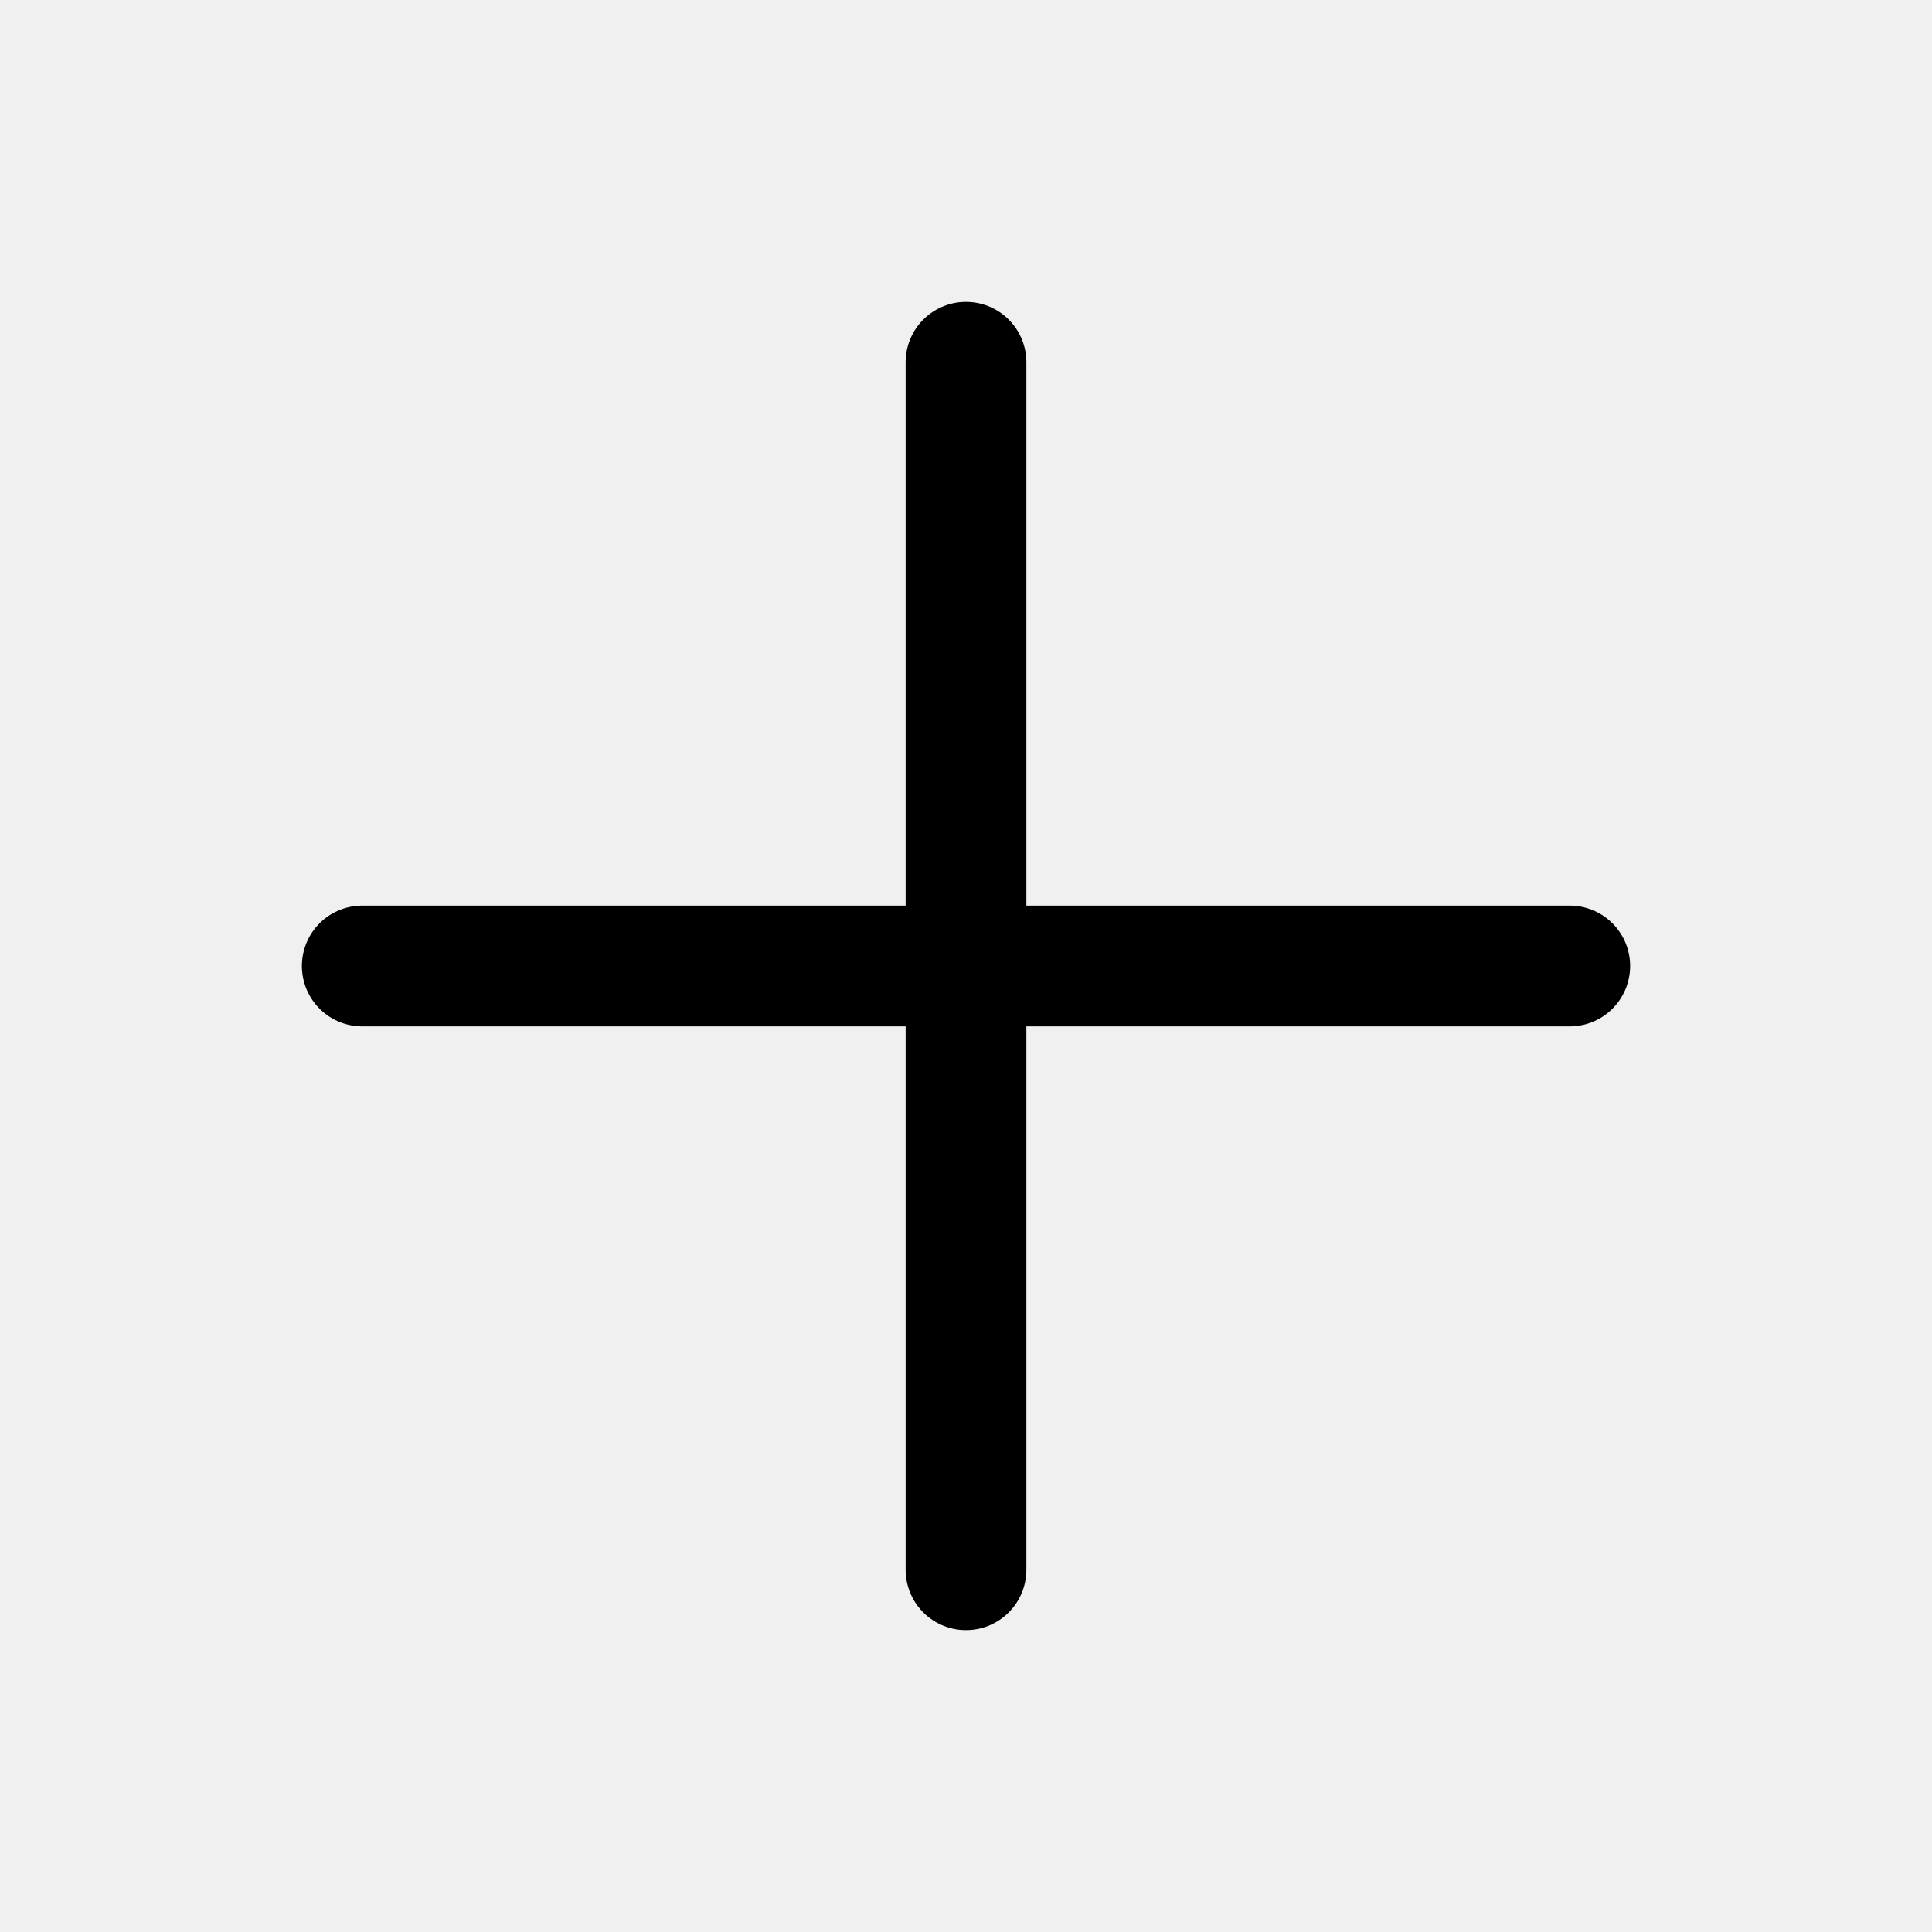
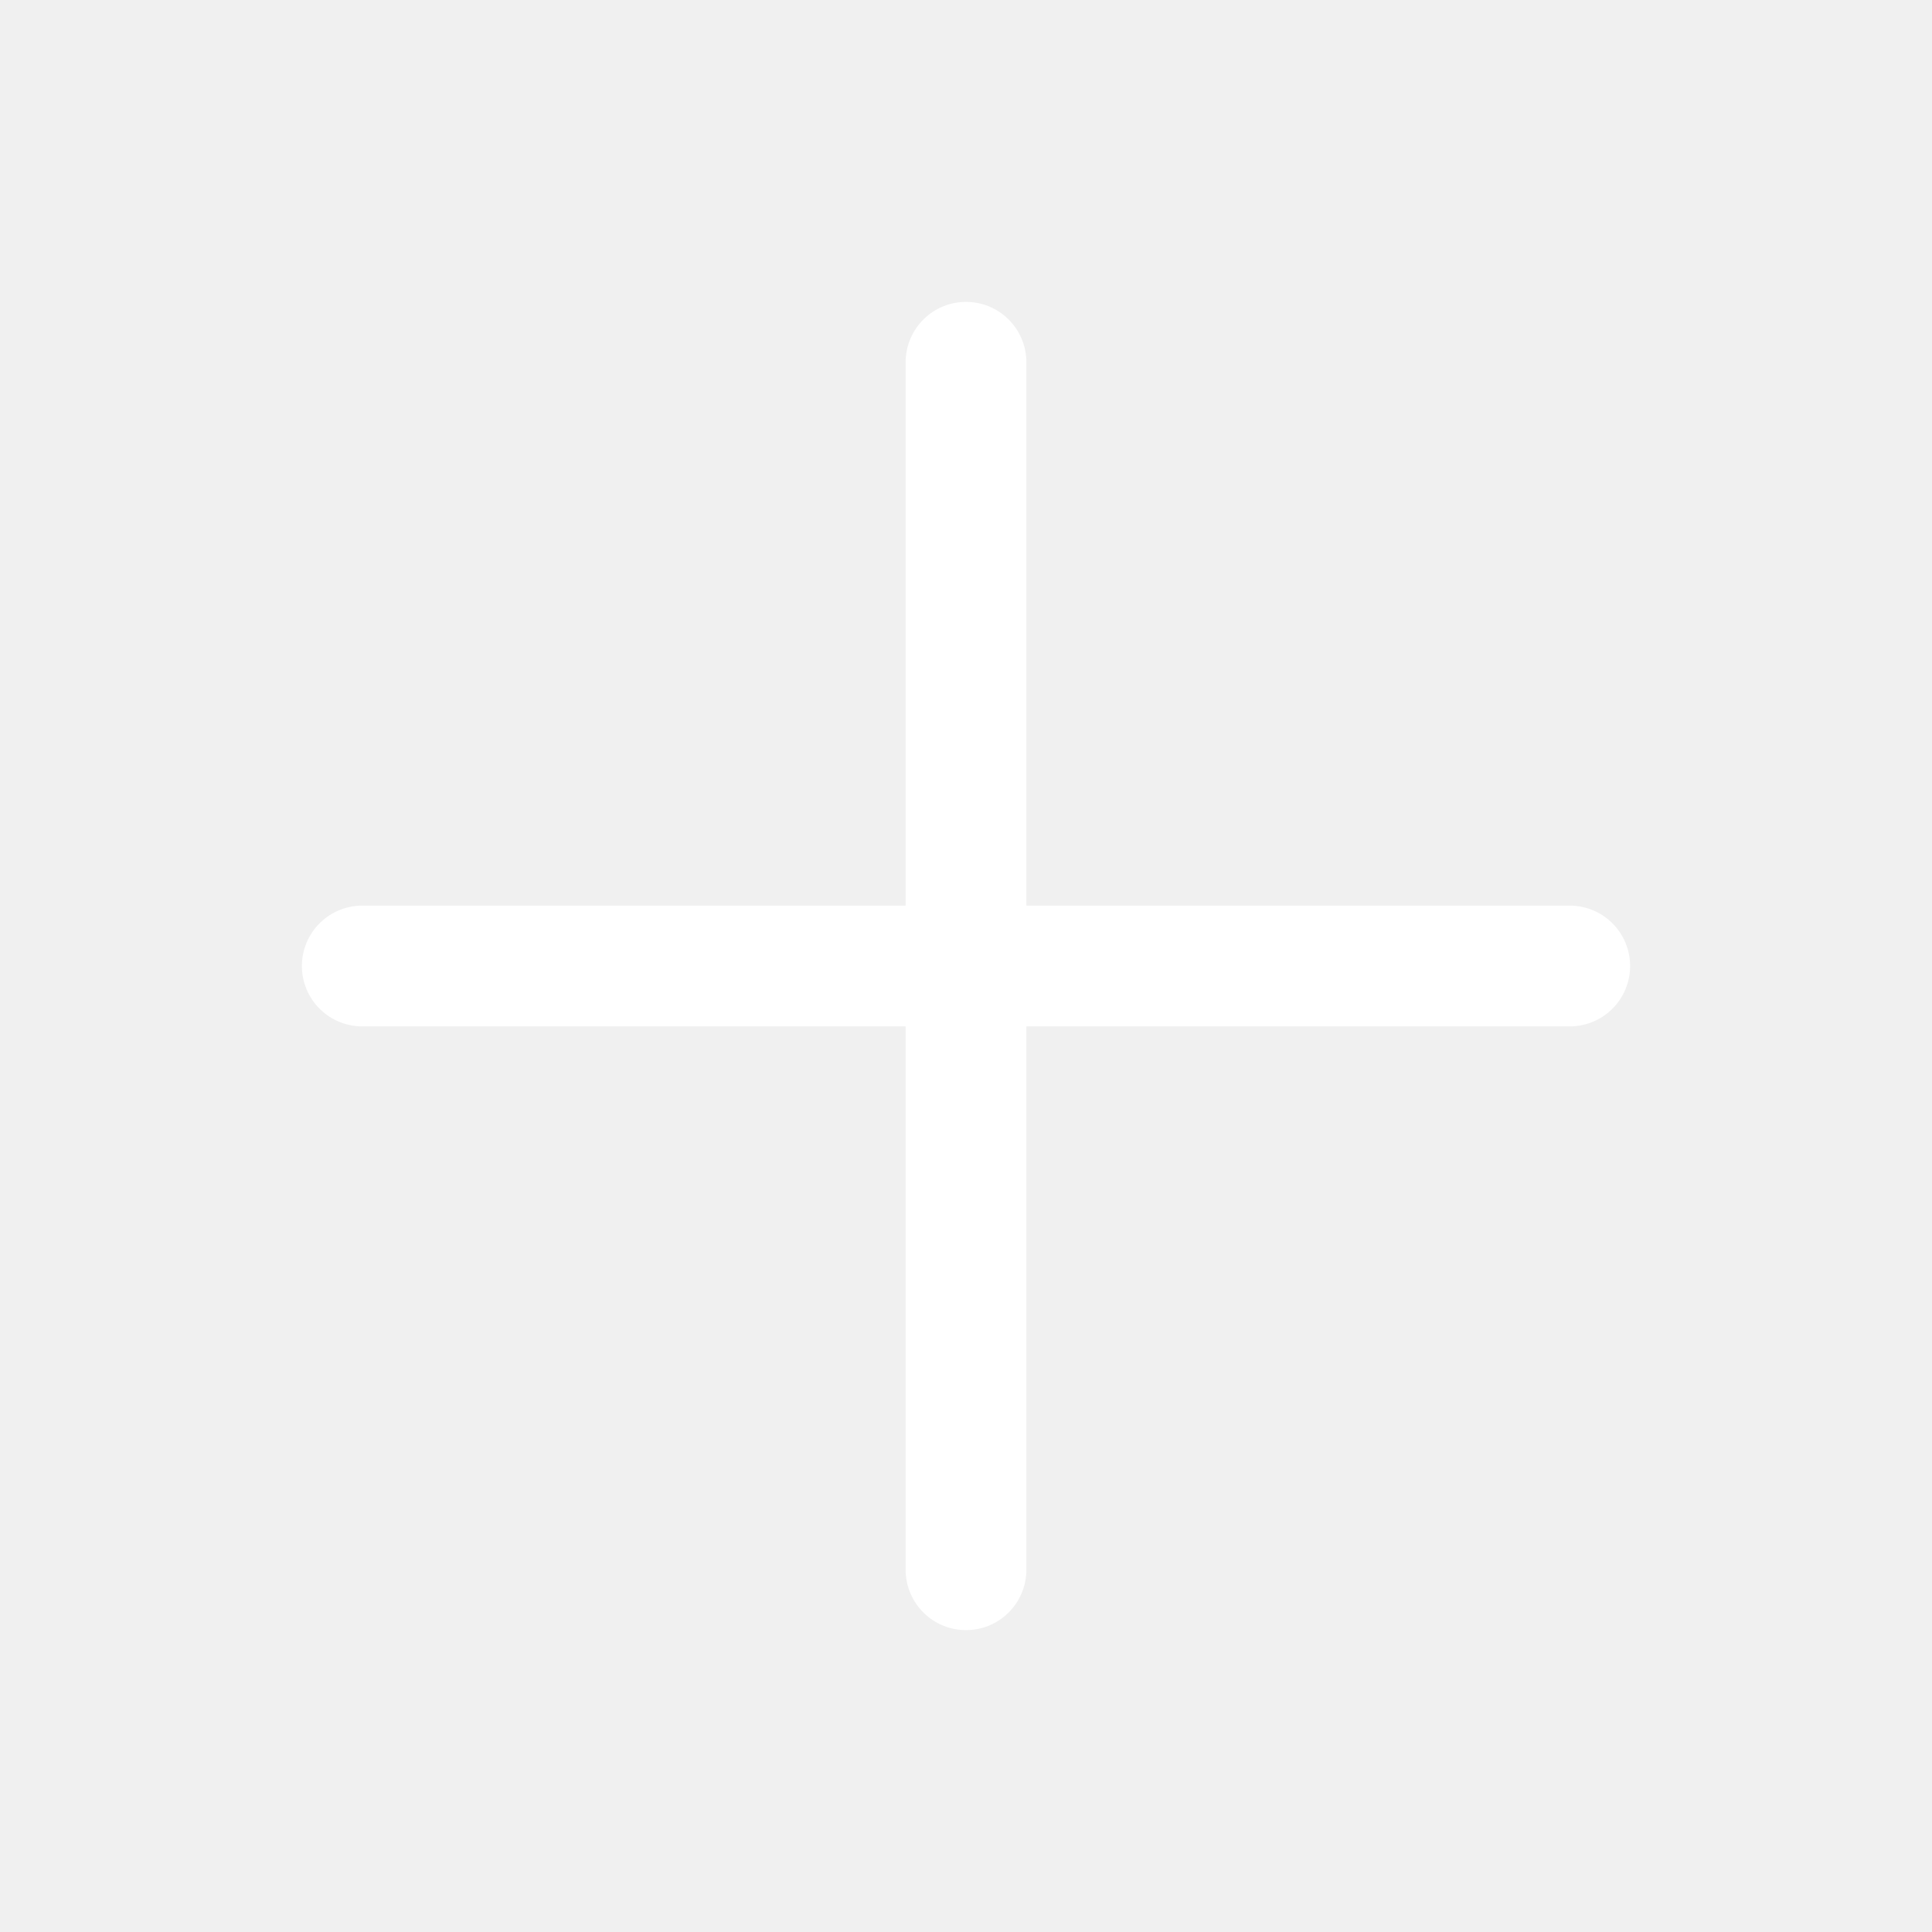
- <svg xmlns="http://www.w3.org/2000/svg" fill="none" viewBox="0 0 24 24" stroke-width="1.5" stroke="currentColor" class="size-6">
+ <svg xmlns="http://www.w3.org/2000/svg" fill="none" viewBox="0 0 24 24" stroke-width="1.5" stroke="white" class="size-6">
  <path stroke-linecap="round" stroke-linejoin="round" d="M12 4.5v15m7.5-7.5h-15" />
</svg>
